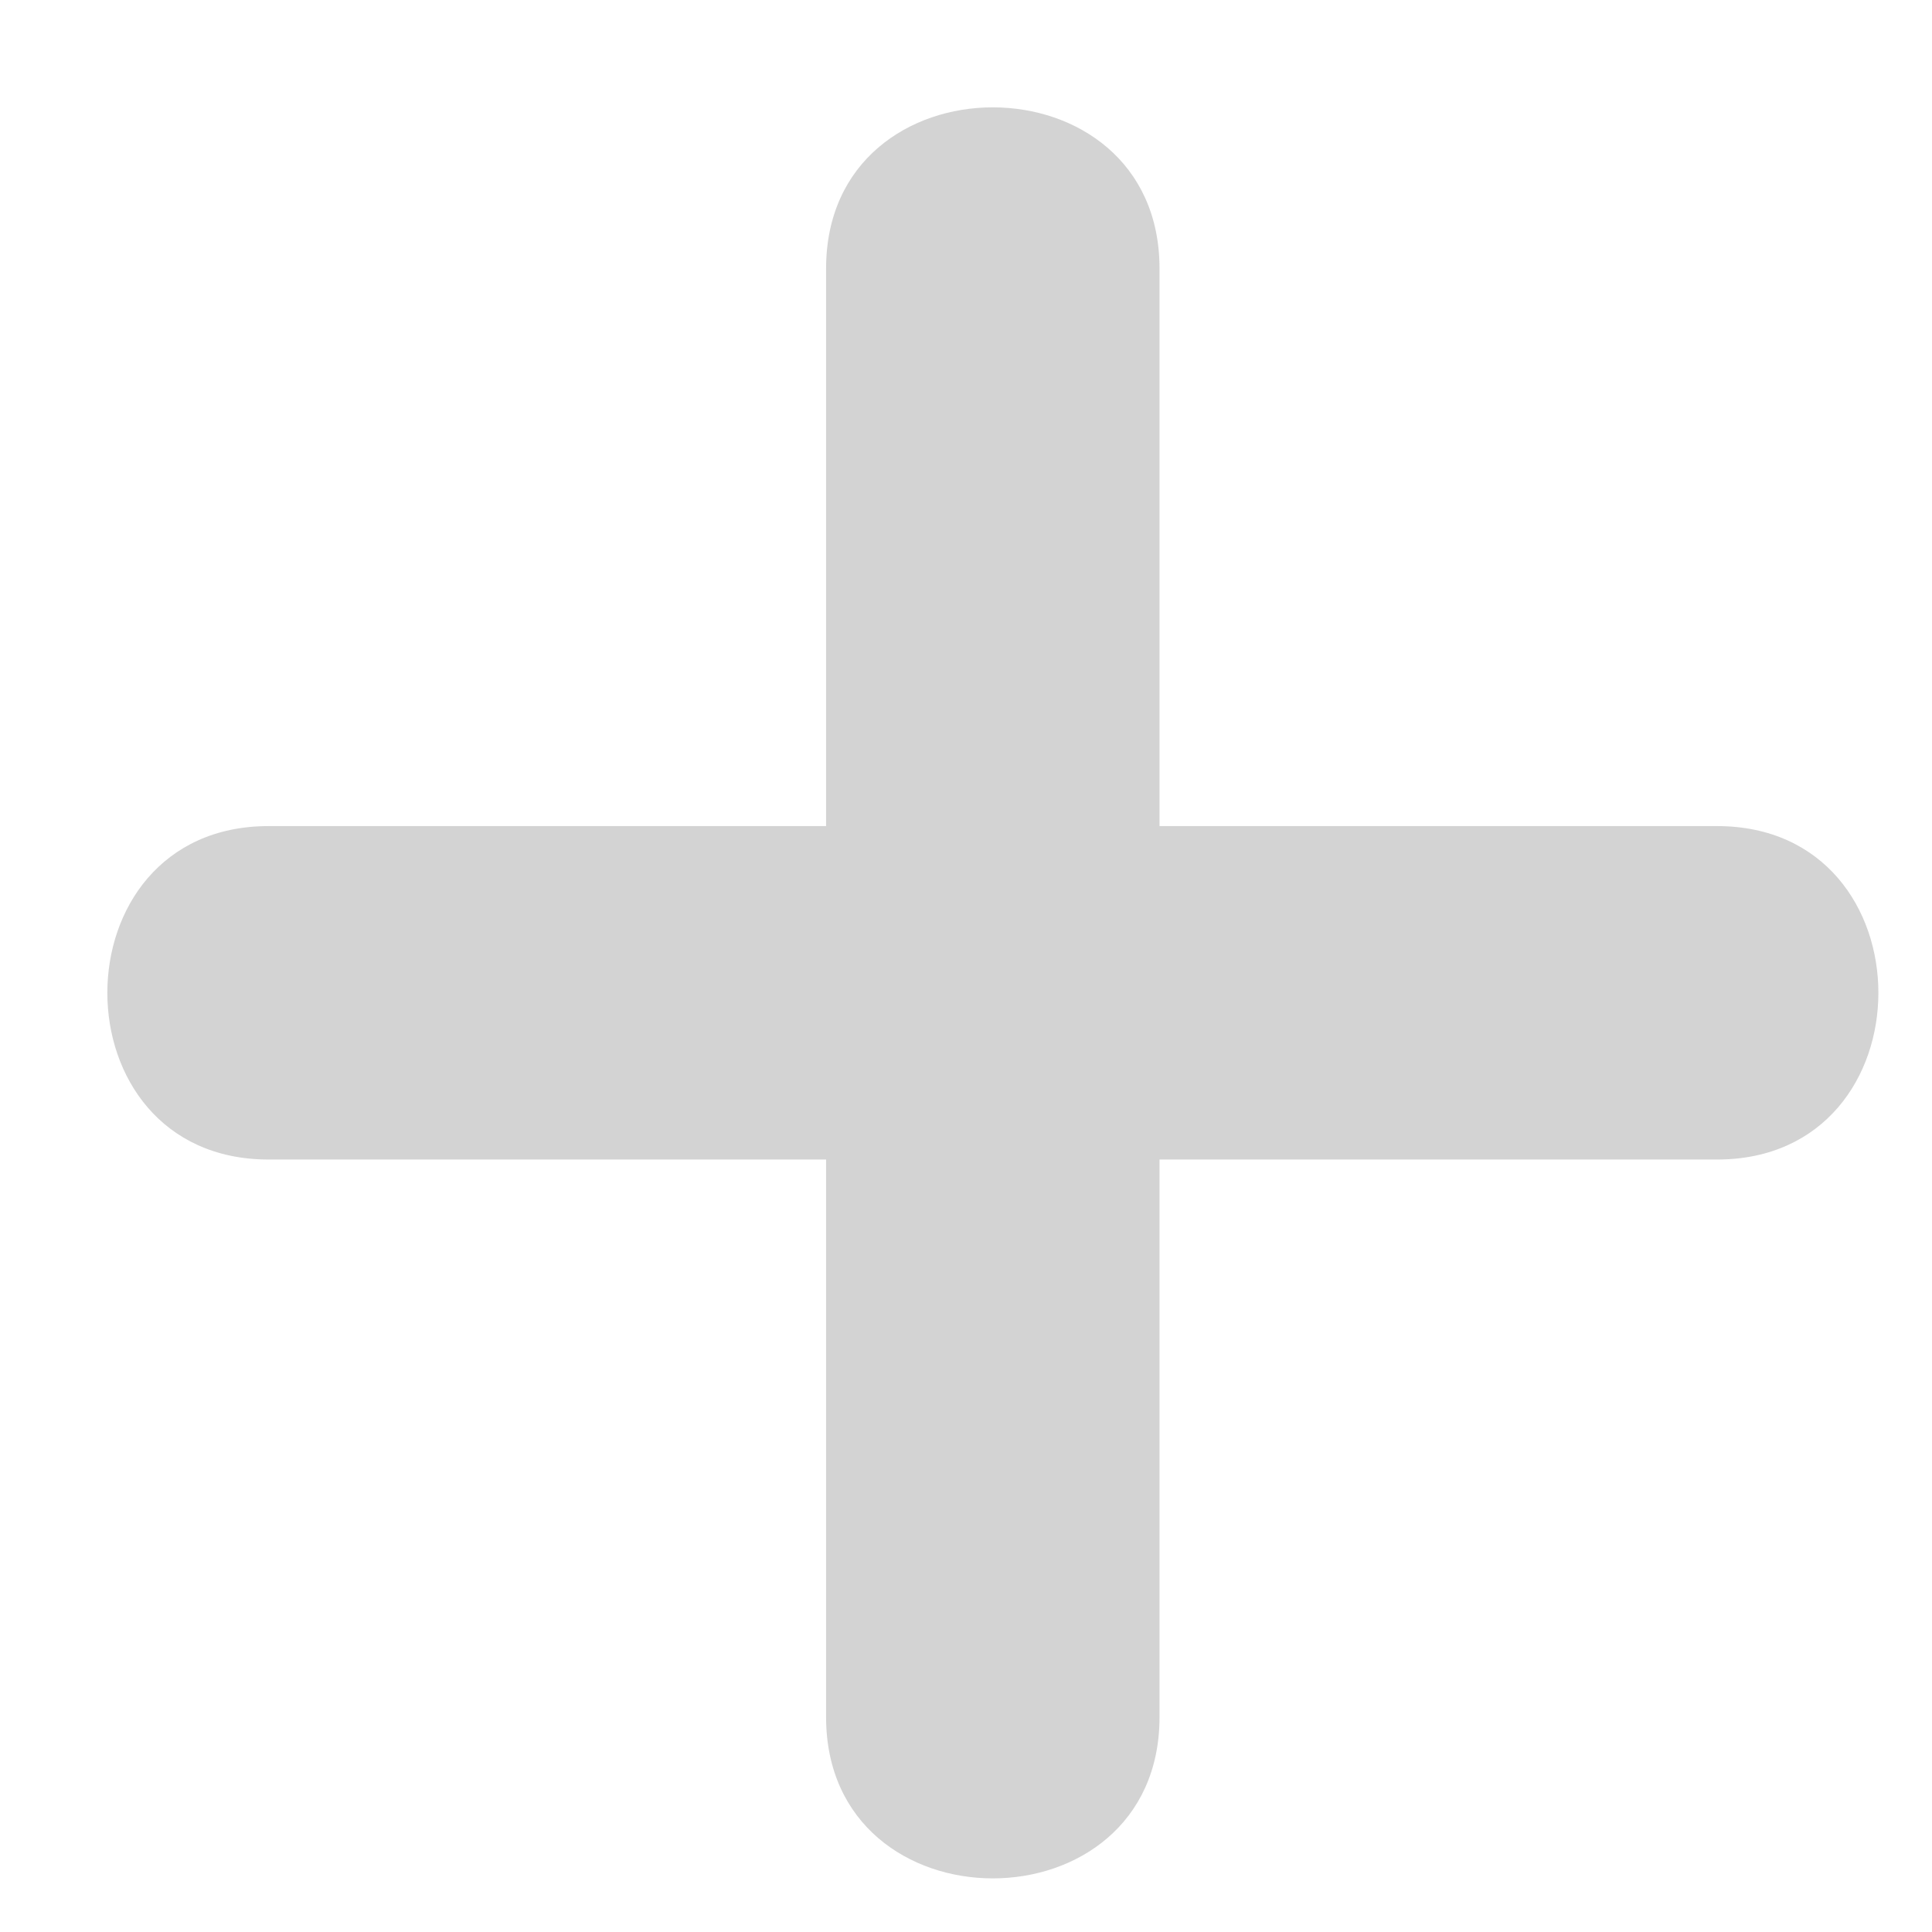
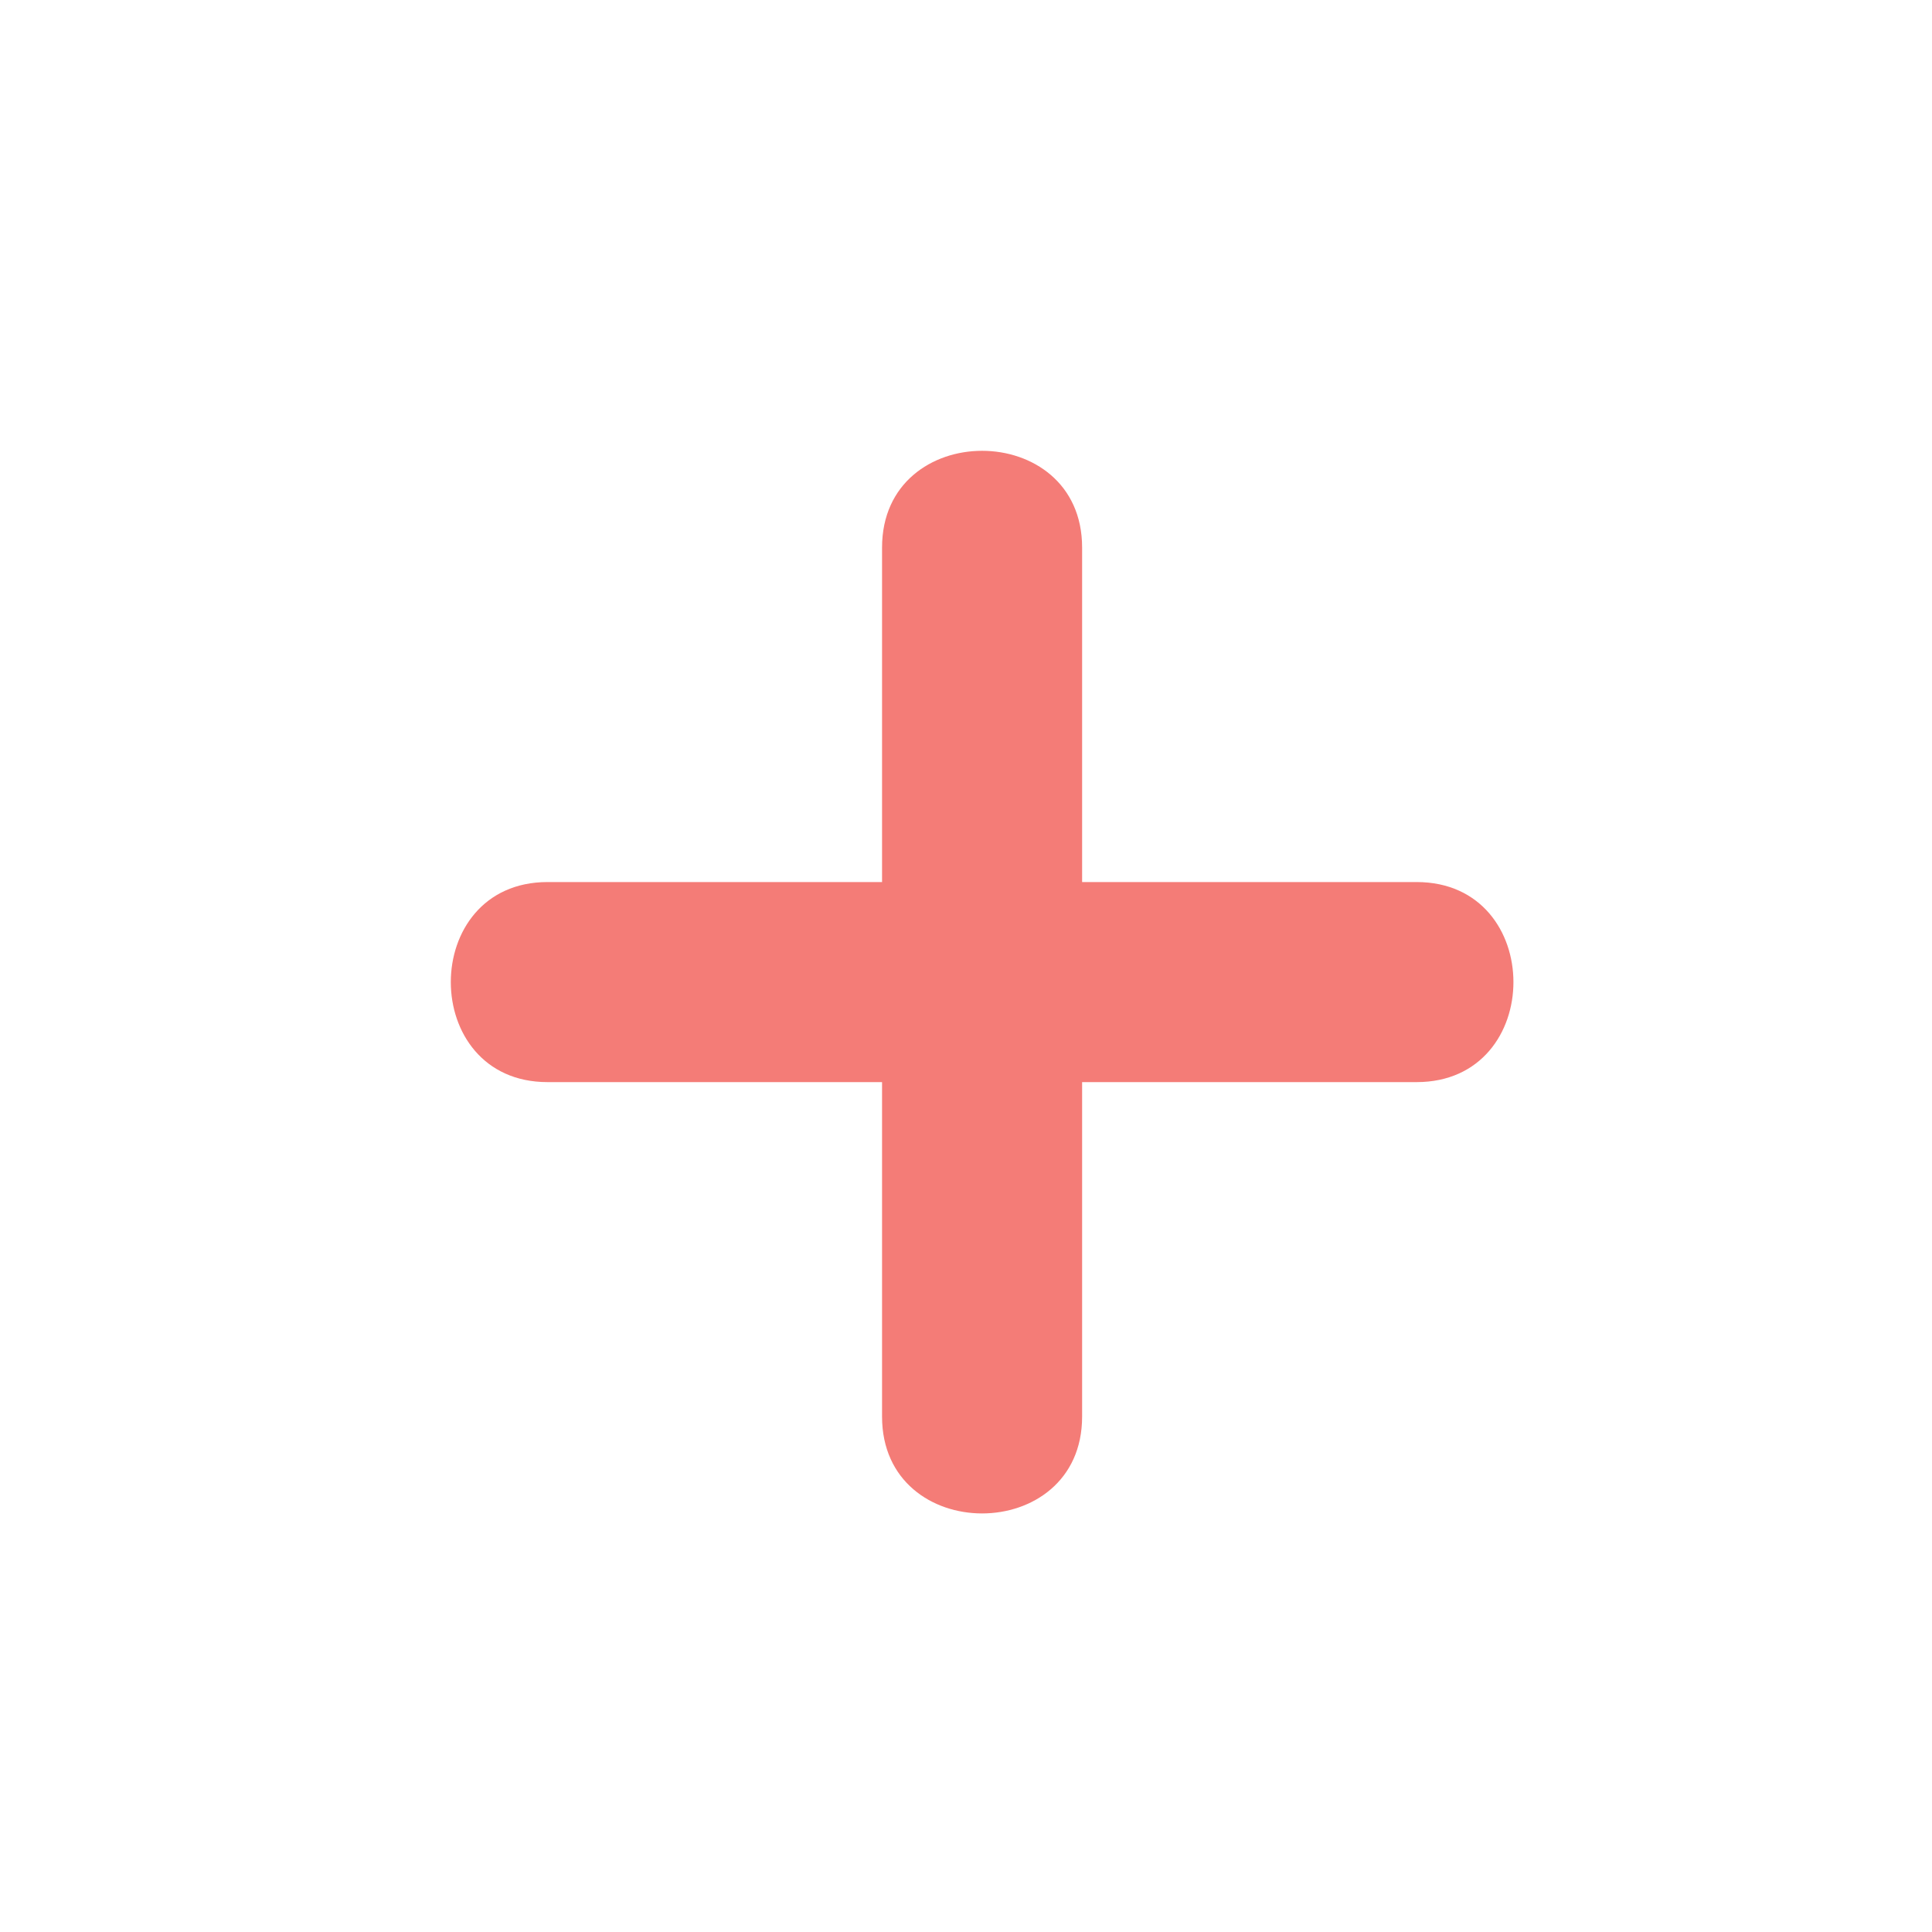
- <svg xmlns="http://www.w3.org/2000/svg" width="12" height="12" viewBox="0 0 12 12" fill="none">
-   <path d="M10.665 5.131H7.202V1.668C7.202 0.333 5.131 0.333 5.131 1.668V5.131H1.668C0.333 5.131 0.333 7.202 1.668 7.202H5.131V10.665C5.131 12.001 7.202 12.001 7.202 10.665V7.202H10.665C12.001 7.202 12.001 5.131 10.665 5.131Z" fill="#D3D3D3" />
+ <svg xmlns="http://www.w3.org/2000/svg" width="12" height="12" viewBox="-4 -4 20 20" fill="none">
+   <path d="M10.665 5.131H7.202V1.668C7.202 0.333 5.131 0.333 5.131 1.668V5.131H1.668C0.333 5.131 0.333 7.202 1.668 7.202H5.131V10.665C5.131 12.001 7.202 12.001 7.202 10.665V7.202H10.665C12.001 7.202 12.001 5.131 10.665 5.131Z" fill="#f47c77" />
</svg>
